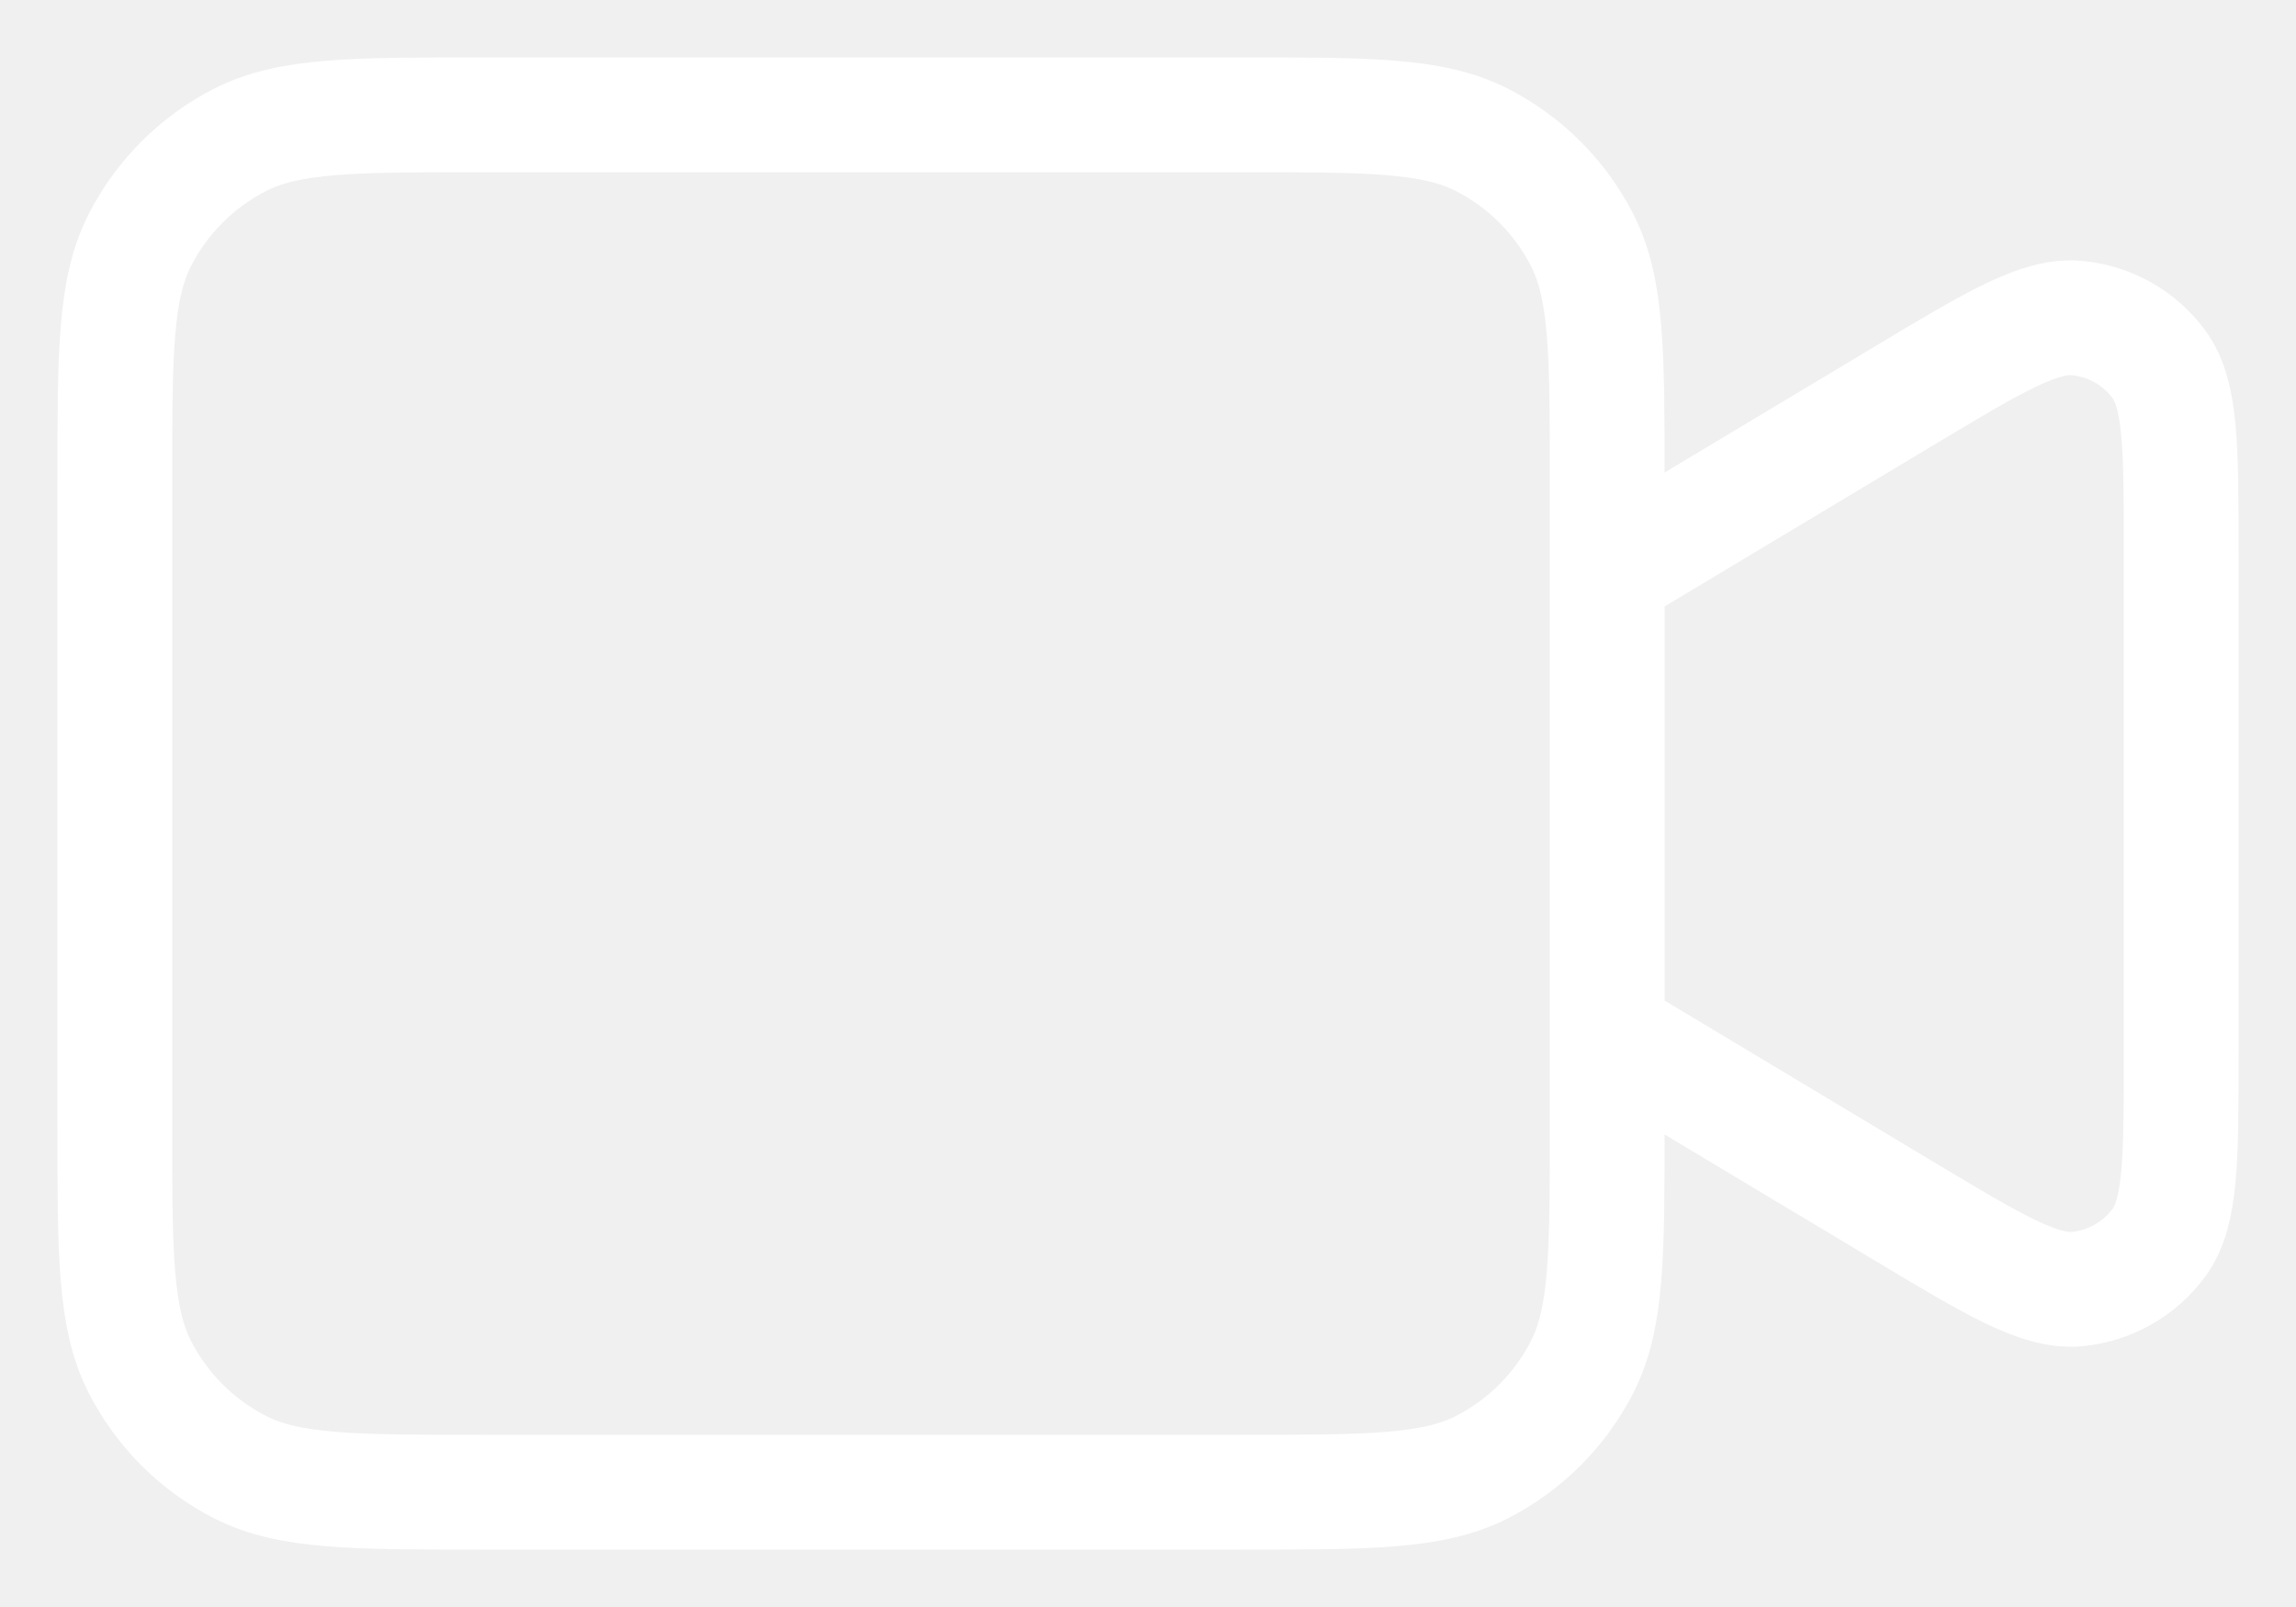
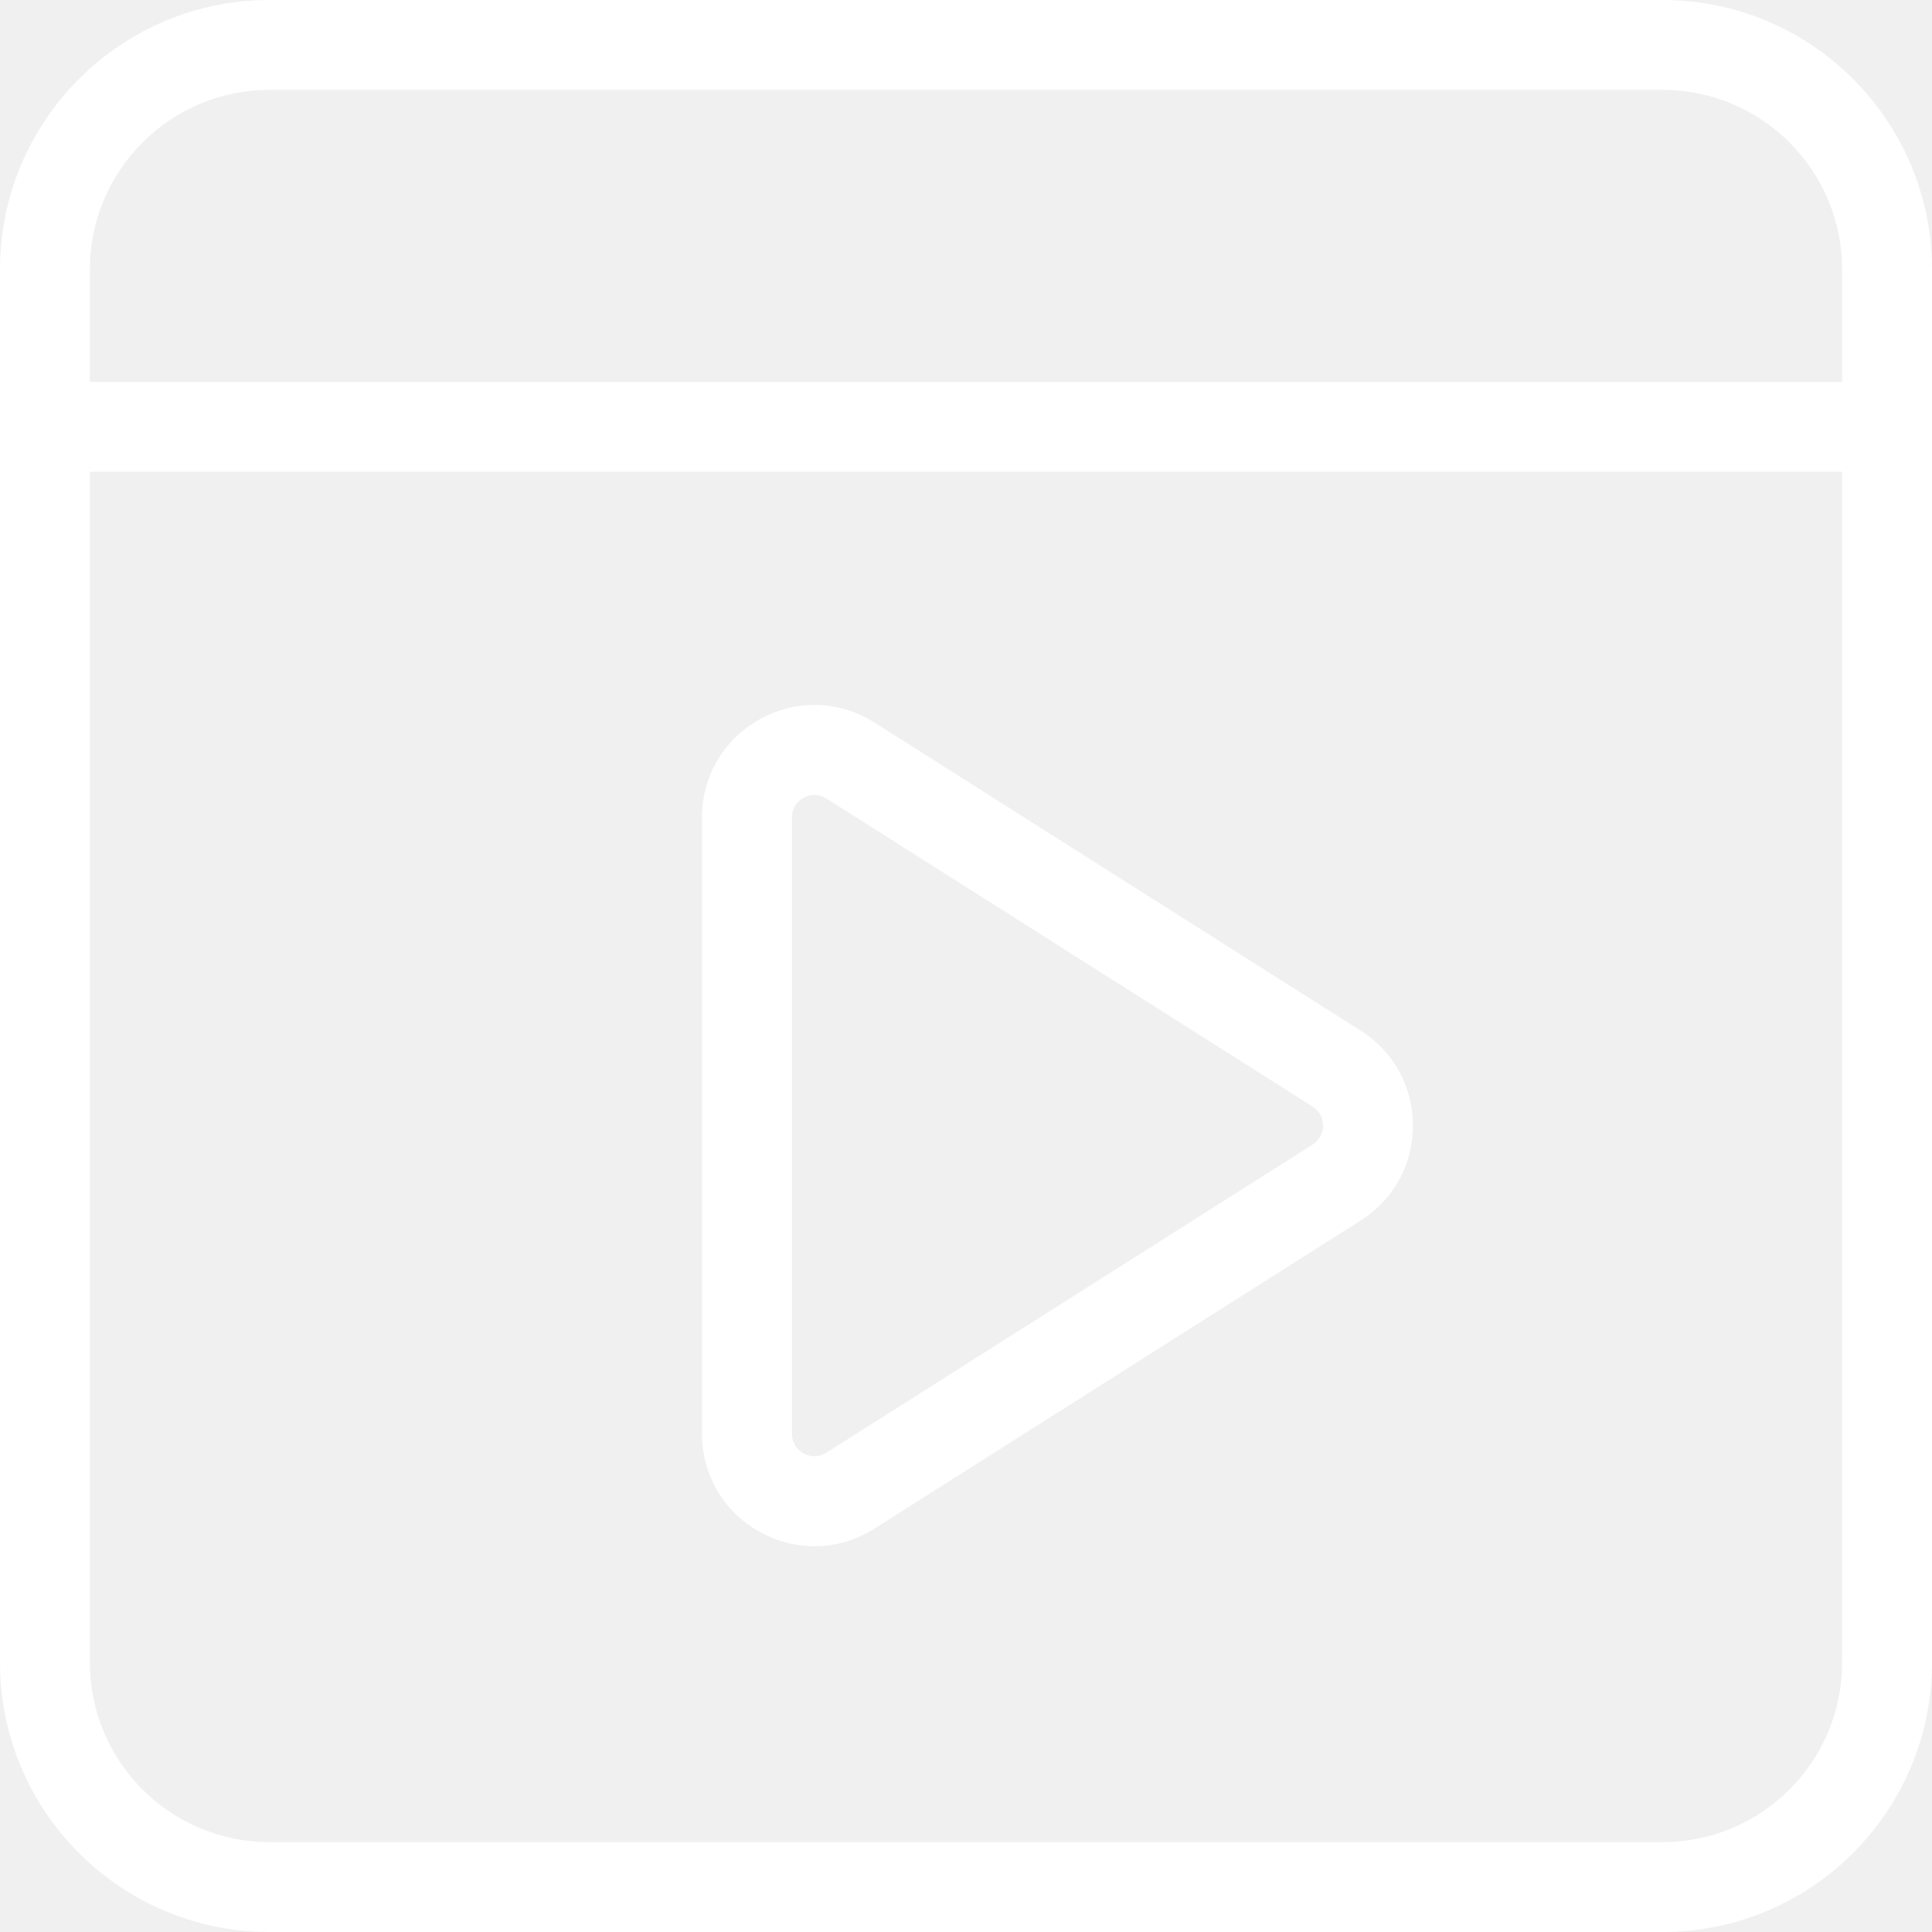
- <svg xmlns="http://www.w3.org/2000/svg" fill="none" viewBox="2 5 20 14">
-   <path d="M16 10L18.577 8.454C19.37 7.978 19.767 7.74 20.093 7.771C20.377 7.797 20.637 7.944 20.806 8.174C21 8.438 21 8.901 21 9.826V14.174C21 15.099 21 15.562 20.806 15.826C20.637 16.056 20.377 16.203 20.093 16.23C19.767 16.26 19.37 16.022 18.577 15.546L16 14M6.2 18H12.8C13.92 18 14.48 18 14.908 17.782C15.284 17.59 15.59 17.284 15.782 16.908C16 16.48 16 15.92 16 14.8V9.2C16 8.08 16 7.52 15.782 7.092C15.59 6.716 15.284 6.41 14.908 6.218C14.48 6 13.92 6 12.8 6H6.2C5.08 6 4.52 6 4.092 6.218C3.716 6.41 3.41 6.716 3.218 7.092C3 7.52 3 8.08 3 9.2V14.8C3 15.92 3 16.48 3.218 16.908C3.41 17.284 3.716 17.59 4.092 17.782C4.52 18 5.08 18 6.2 18Z" stroke="#ffffff" stroke-width="1" stroke-linecap="round" stroke-linejoin="round" />
+ <svg xmlns="http://www.w3.org/2000/svg" fill="#ffffff" viewBox="71.68 71.68 880.64 880.64">
+   <path d="M829.439 911.36c45.241 0 81.92-36.682 81.92-81.92V194.56c0-45.245-36.675-81.92-81.92-81.92h-634.88c-45.245 0-81.92 36.675-81.92 81.92v634.88c0 45.238 36.679 81.92 81.92 81.92h634.88zm0 40.96h-634.88c-67.863 0-122.88-55.021-122.88-122.88V194.56c0-67.866 55.014-122.88 122.88-122.88h634.88c67.866 0 122.88 55.014 122.88 122.88v634.88c0 67.859-55.017 122.88-122.88 122.88z" />
+   <path d="M97.279 286.72h829.44c11.311 0 20.48-9.169 20.48-20.48s-9.169-20.48-20.48-20.48H97.279c-11.311 0-20.48 9.169-20.48 20.48s9.169 20.48 20.48 20.48zm351.083 148.914c-6.822-4.323-15.723.574-15.723 8.649v280.914c0 8.081 8.897 12.975 15.723 8.649l221.645-140.452c6.346-4.021 6.346-13.277-.001-17.298L448.361 435.634zm21.924-34.599l221.645 140.462c31.727 20.104 31.727 66.39 0 86.495L470.286 768.444c-34.096 21.604-78.607-2.878-78.607-43.248V444.282c0-40.361 44.513-64.851 78.607-43.248z" />
</svg>
